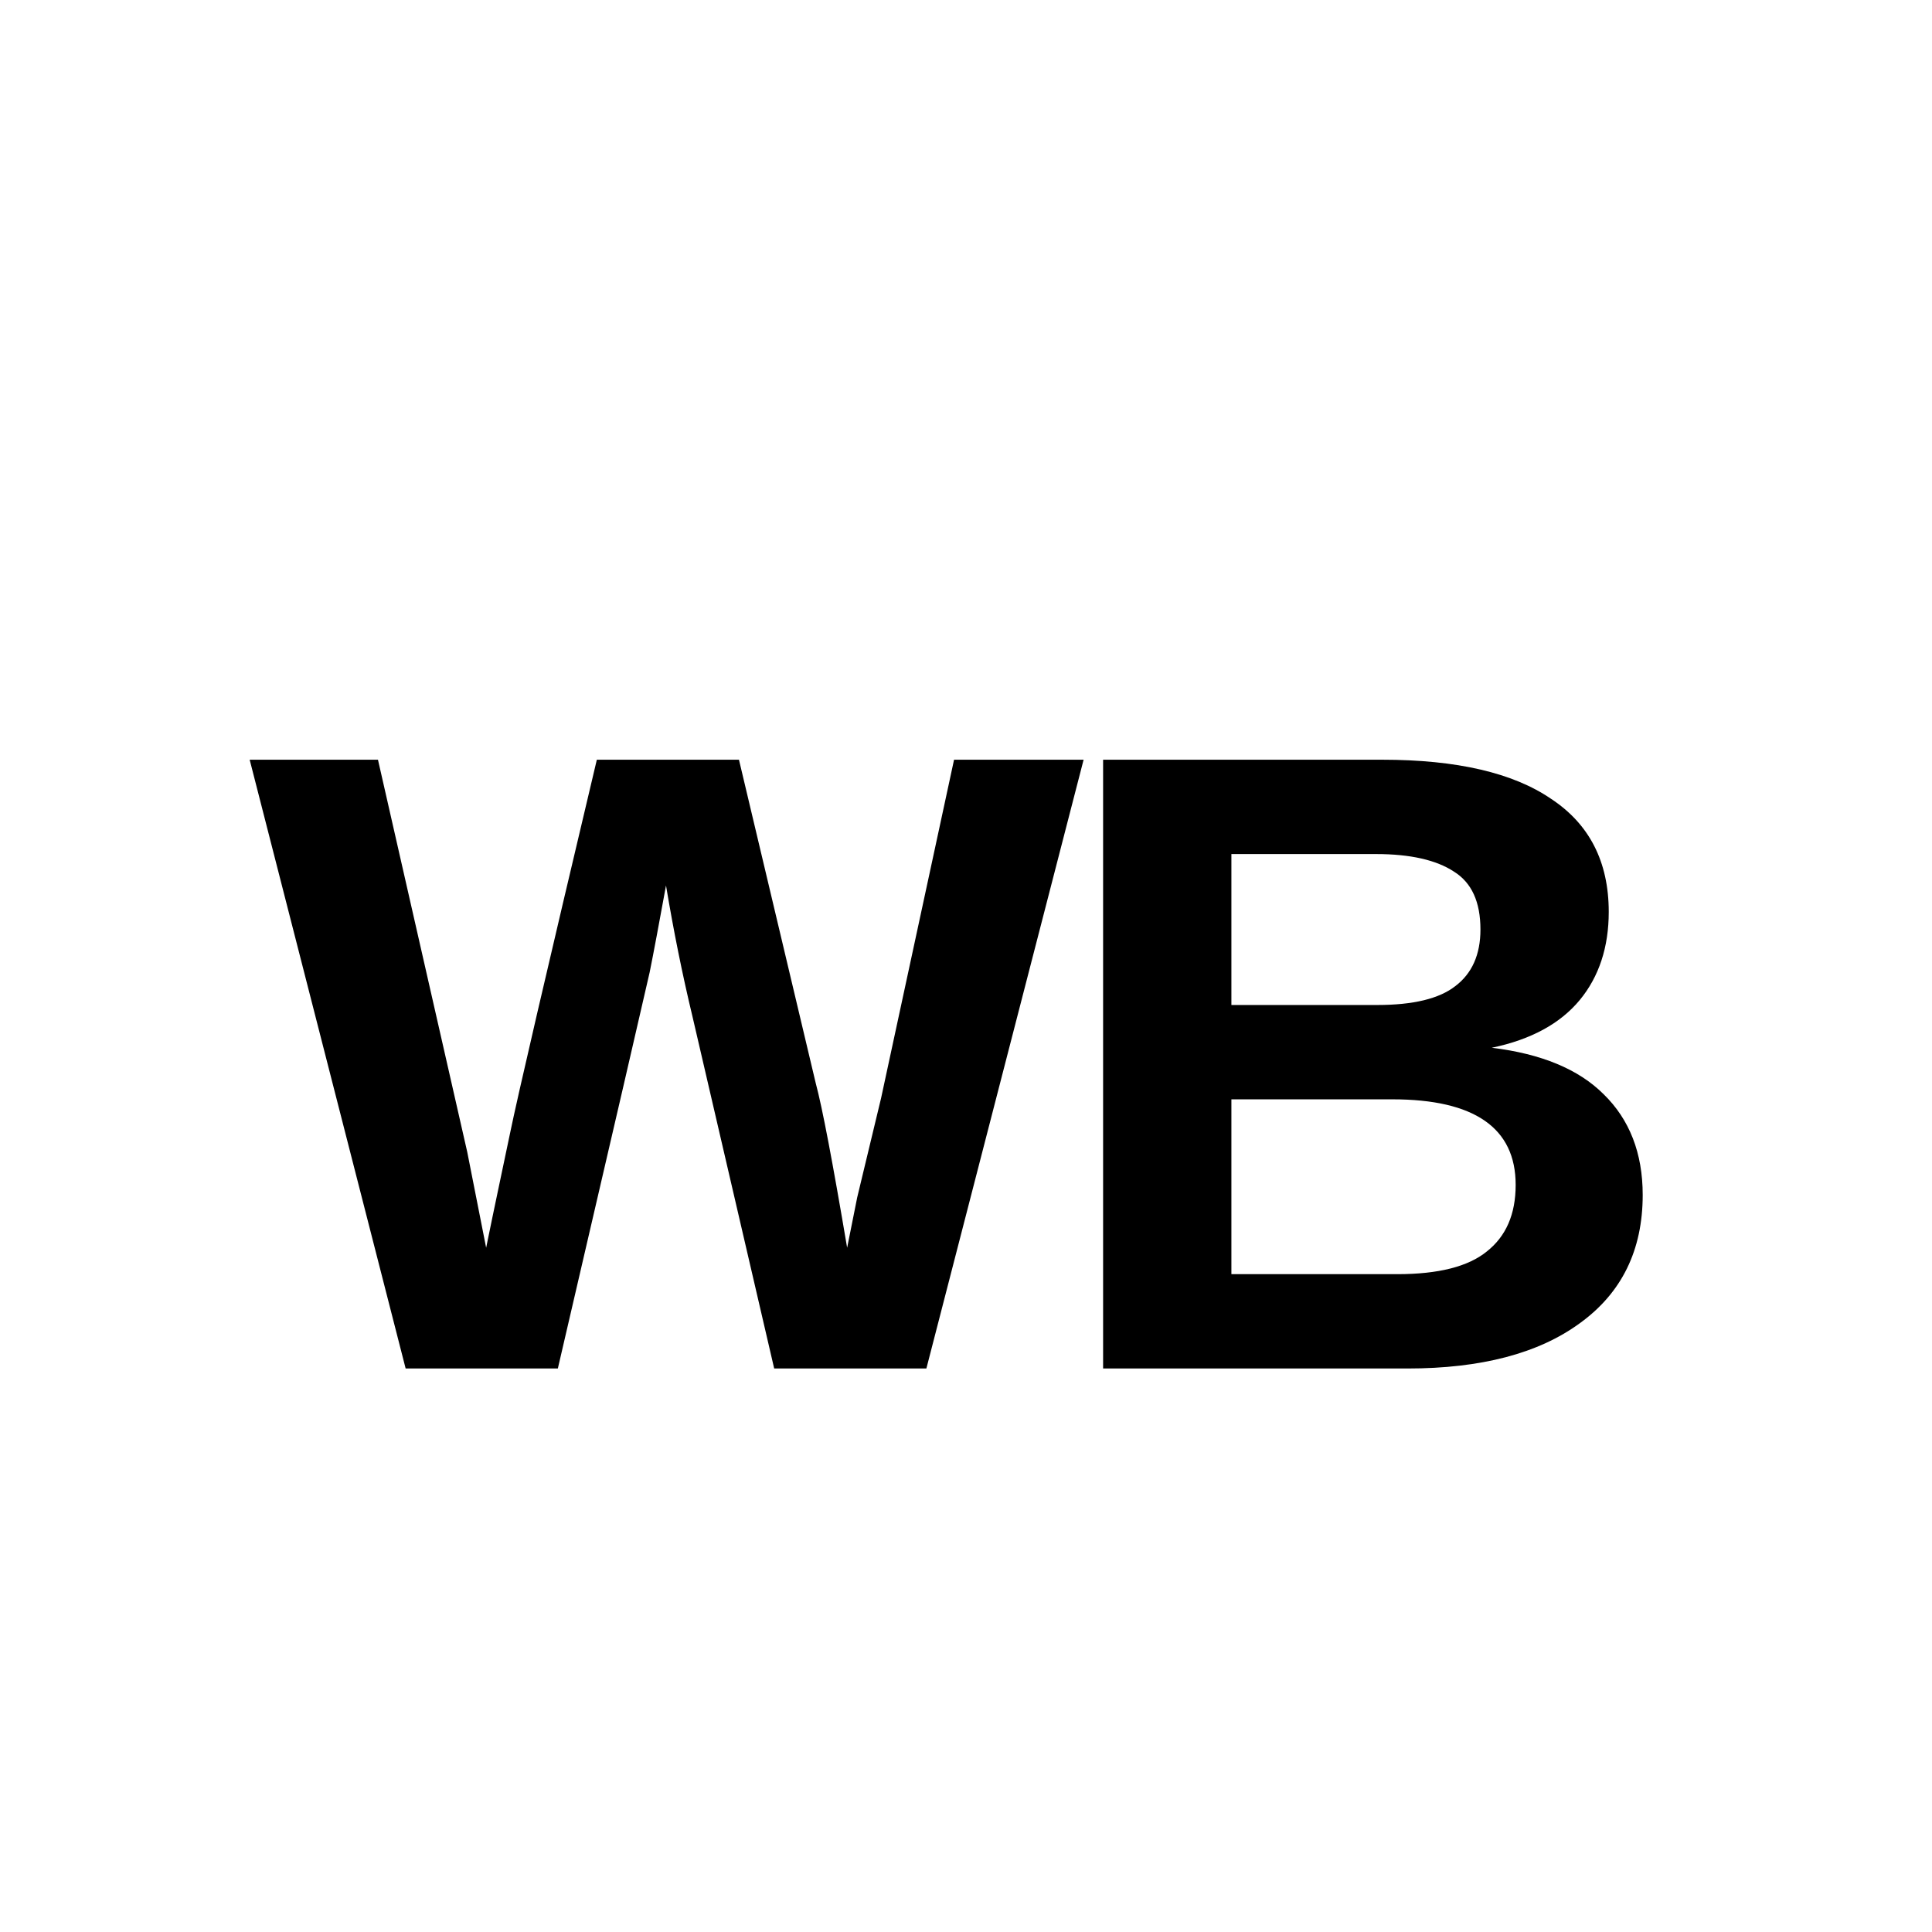
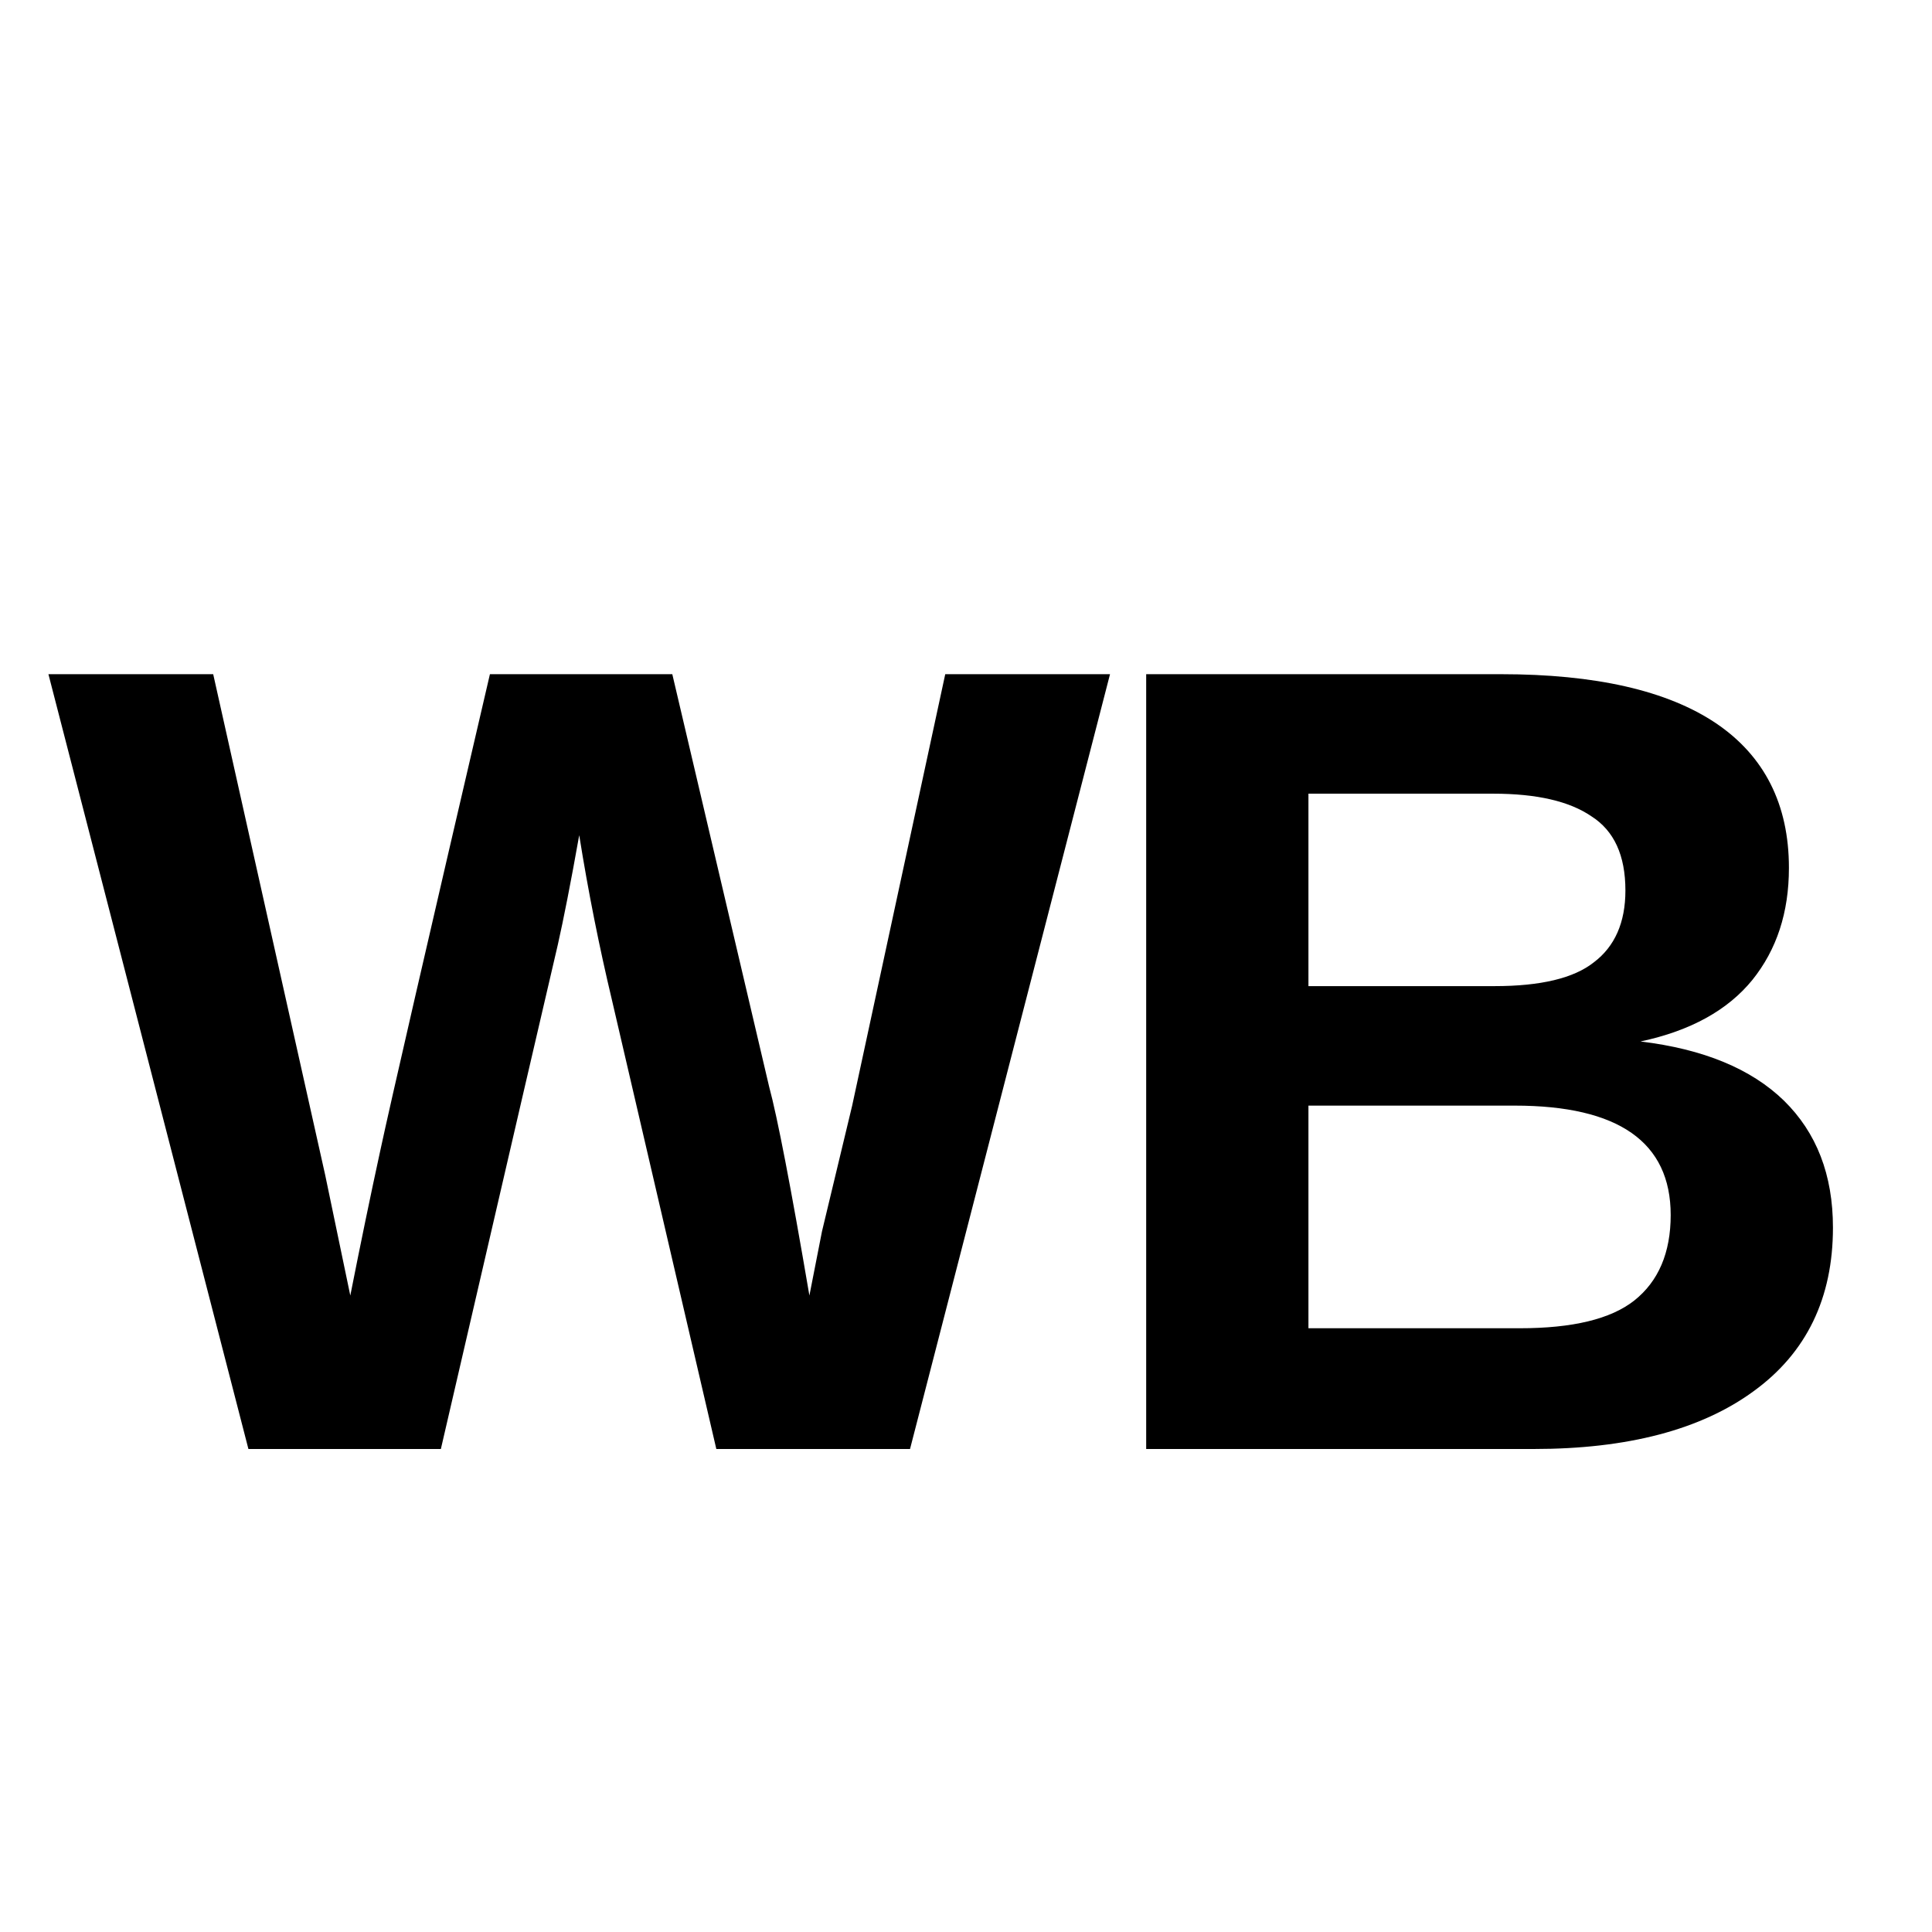
<svg xmlns="http://www.w3.org/2000/svg" width="24" height="24" viewBox="0 0 24 24">
-   <text x="12" y="17" text-anchor="middle" font-family="Arial, Helvetica, sans-serif" font-size="11" font-weight="900" letter-spacing="-0.5" fill="#000">WB</text>
+   <text x="12" y="18" text-anchor="middle" font-family="Arial, Helvetica, sans-serif" font-size="14" font-weight="900" letter-spacing="-0.5" fill="#000">WB</text>
</svg>
